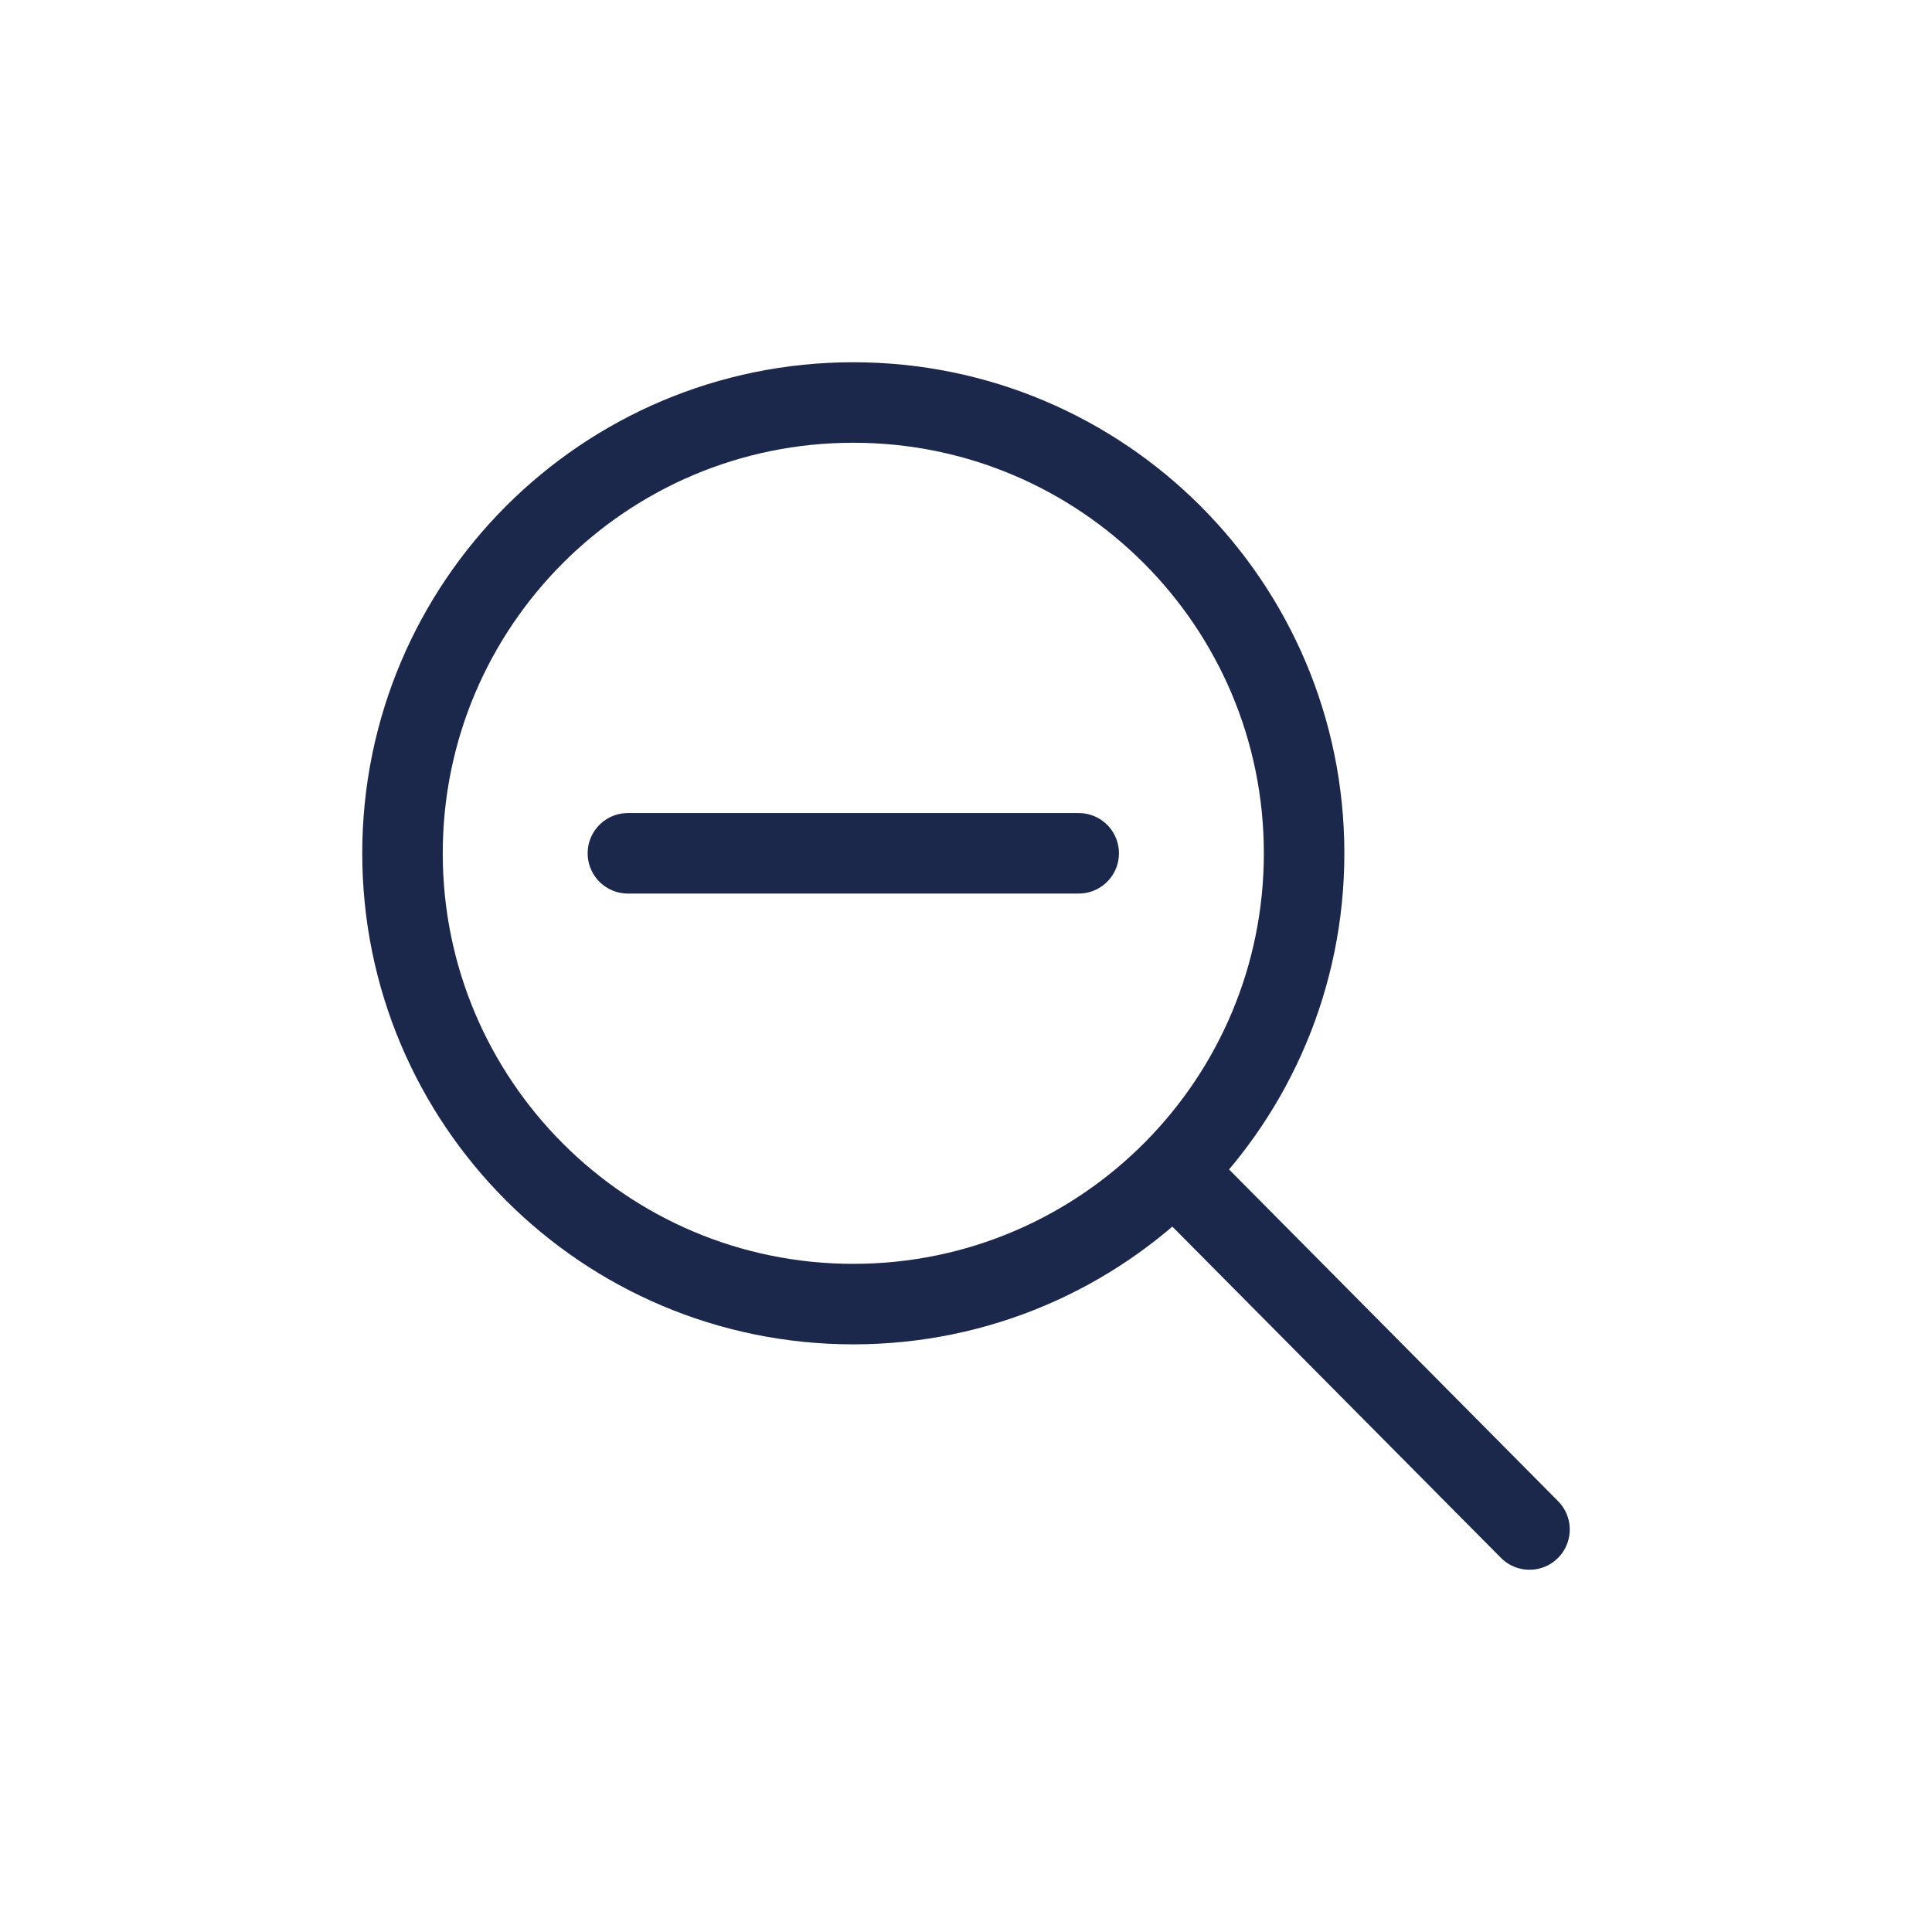
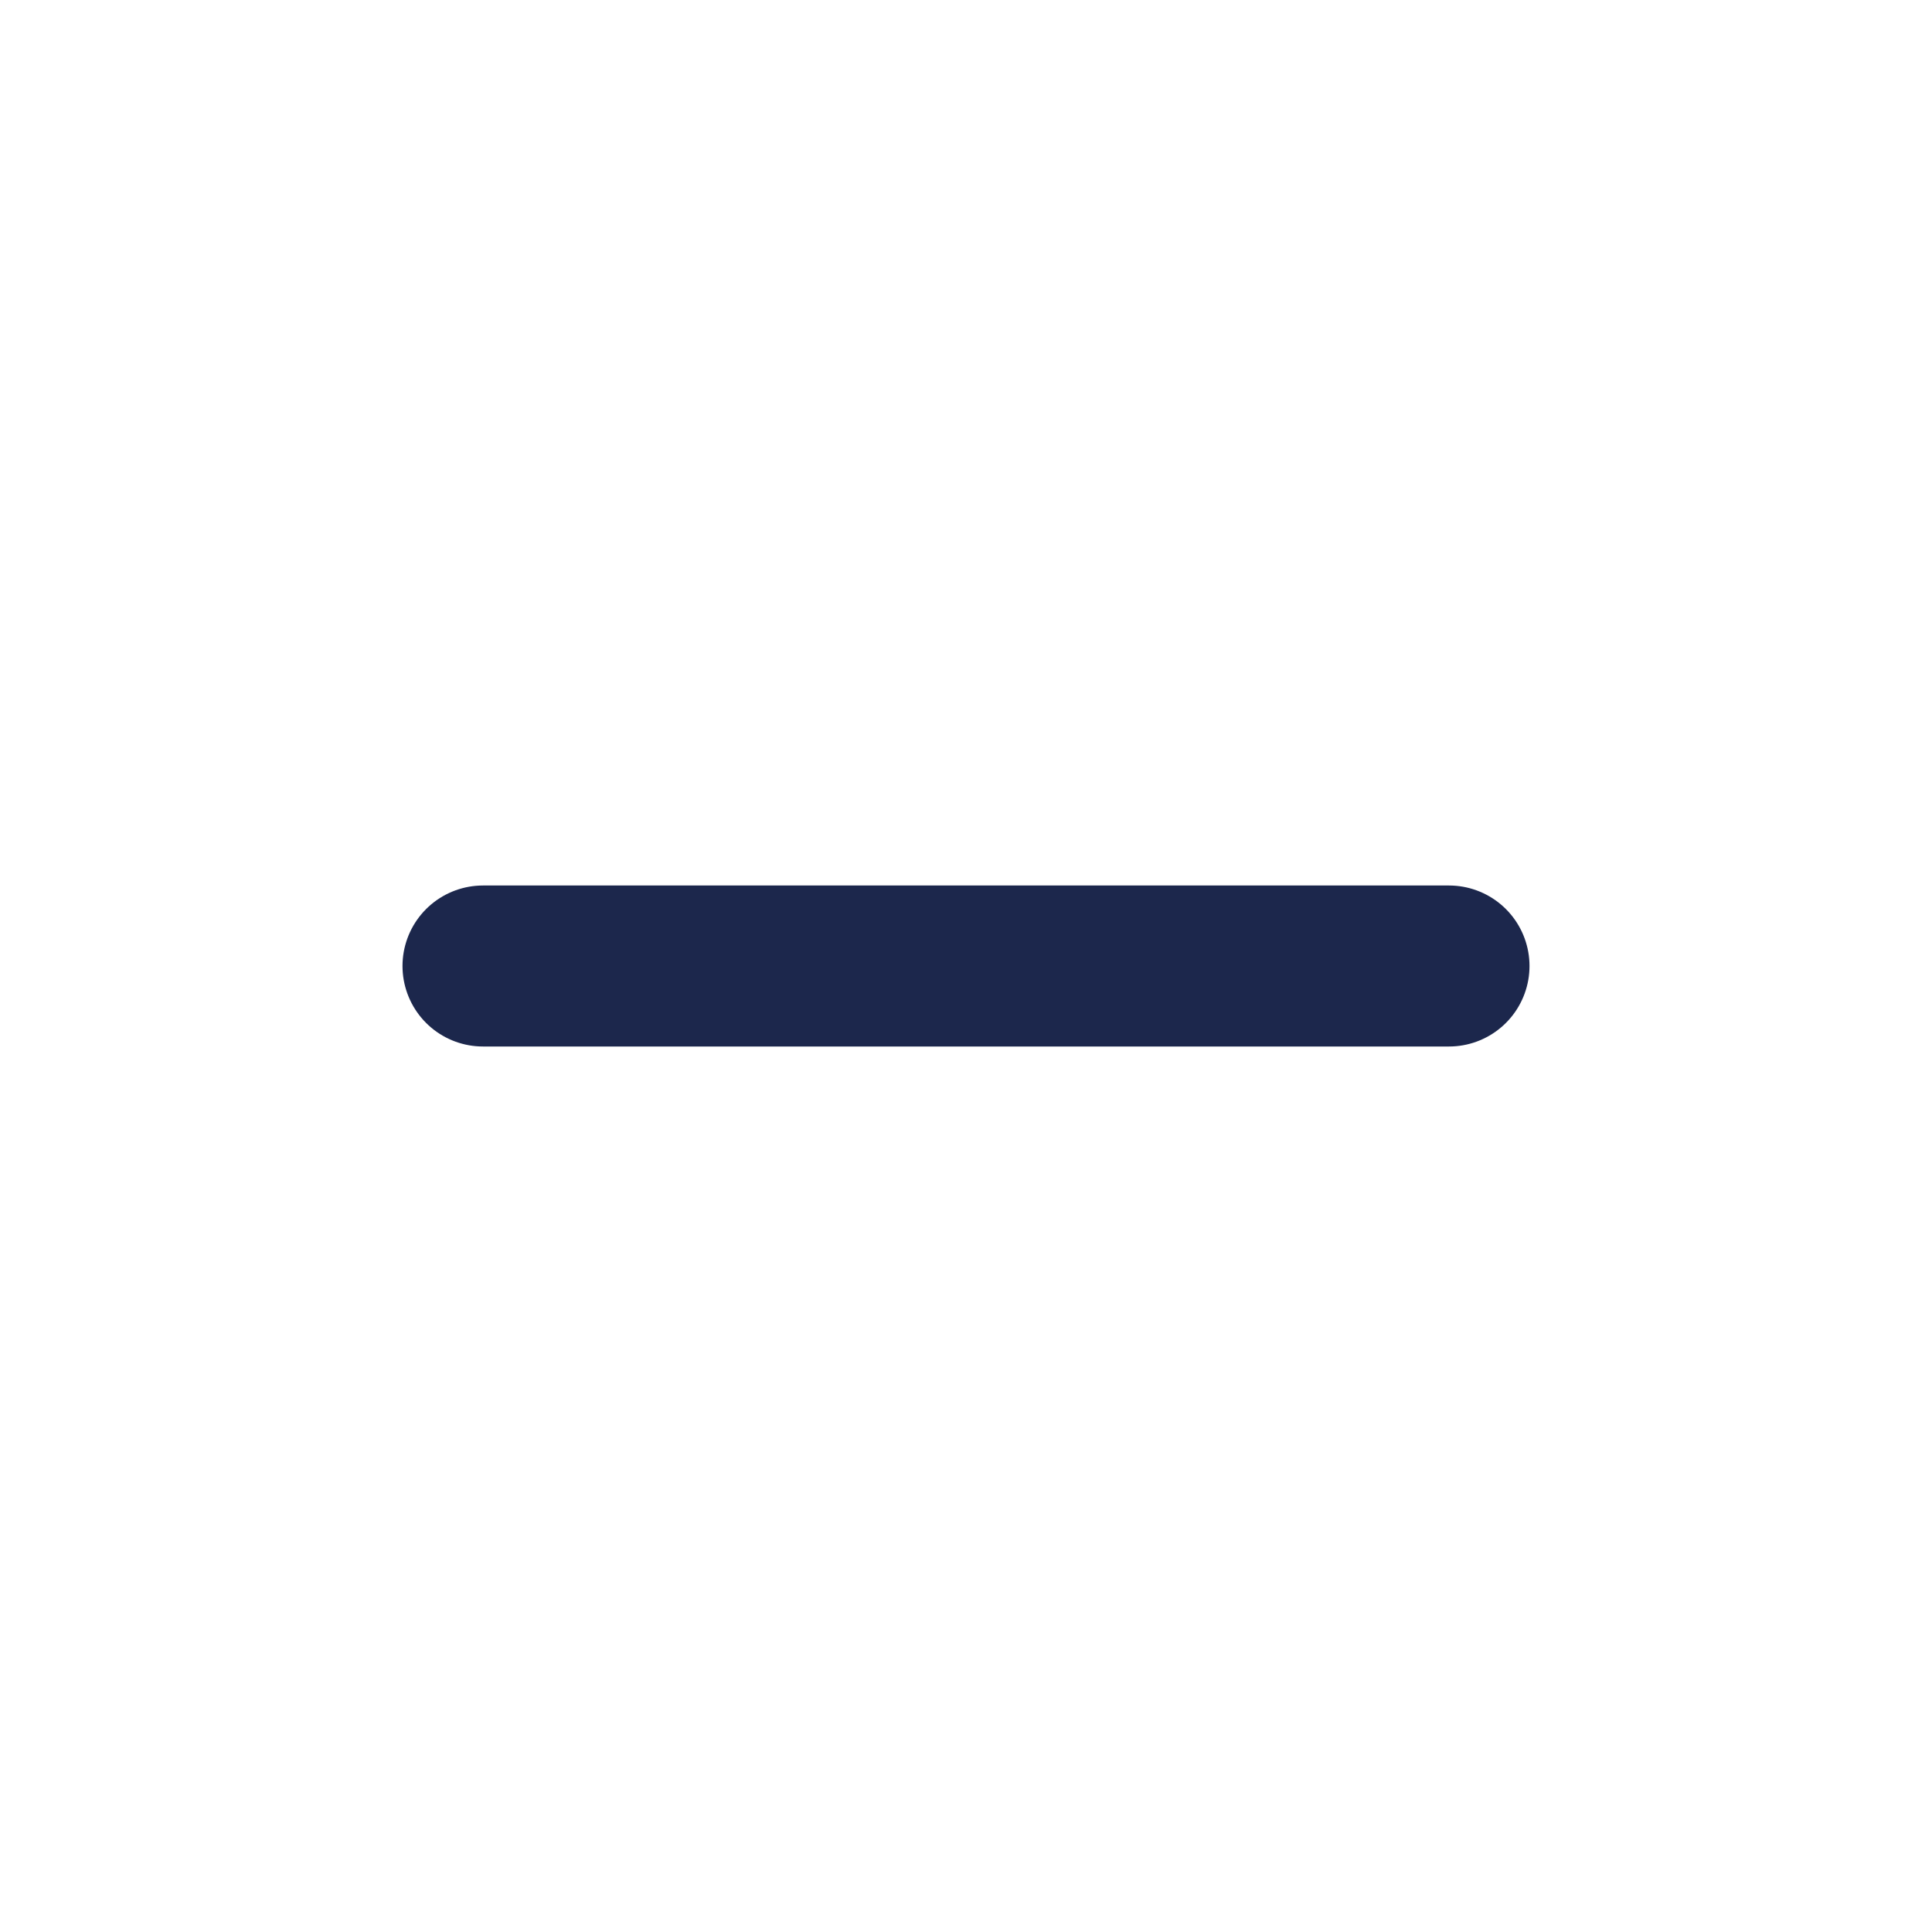
<svg xmlns="http://www.w3.org/2000/svg" width="800px" height="800px" viewBox="0 0 24 24" fill="none">
  <g id="SVGRepo_bgCarrier" stroke-width="0" />
  <g id="SVGRepo_tracerCarrier" stroke-linecap="round" stroke-linejoin="round" />
  <g id="SVGRepo_iconCarrier">
-     <path d="M14.578 14.542C15.581 13.53 16.2 12.137 16.2 10.6C16.2 7.507 13.693 5 10.6 5C7.507 5 5 7.507 5 10.6C5 13.693 7.507 16.2 10.6 16.2C12.155 16.2 13.563 15.566 14.578 14.542ZM14.578 14.542L19 19M7.8 10.6H13.4" stroke="#1c274c" stroke-linecap="round" stroke-linejoin="round" />
+     <path d="M6 12L18 12" stroke="#1c274c" stroke-width="2" stroke-linecap="round" stroke-linejoin="round" />
  </g>
</svg>
